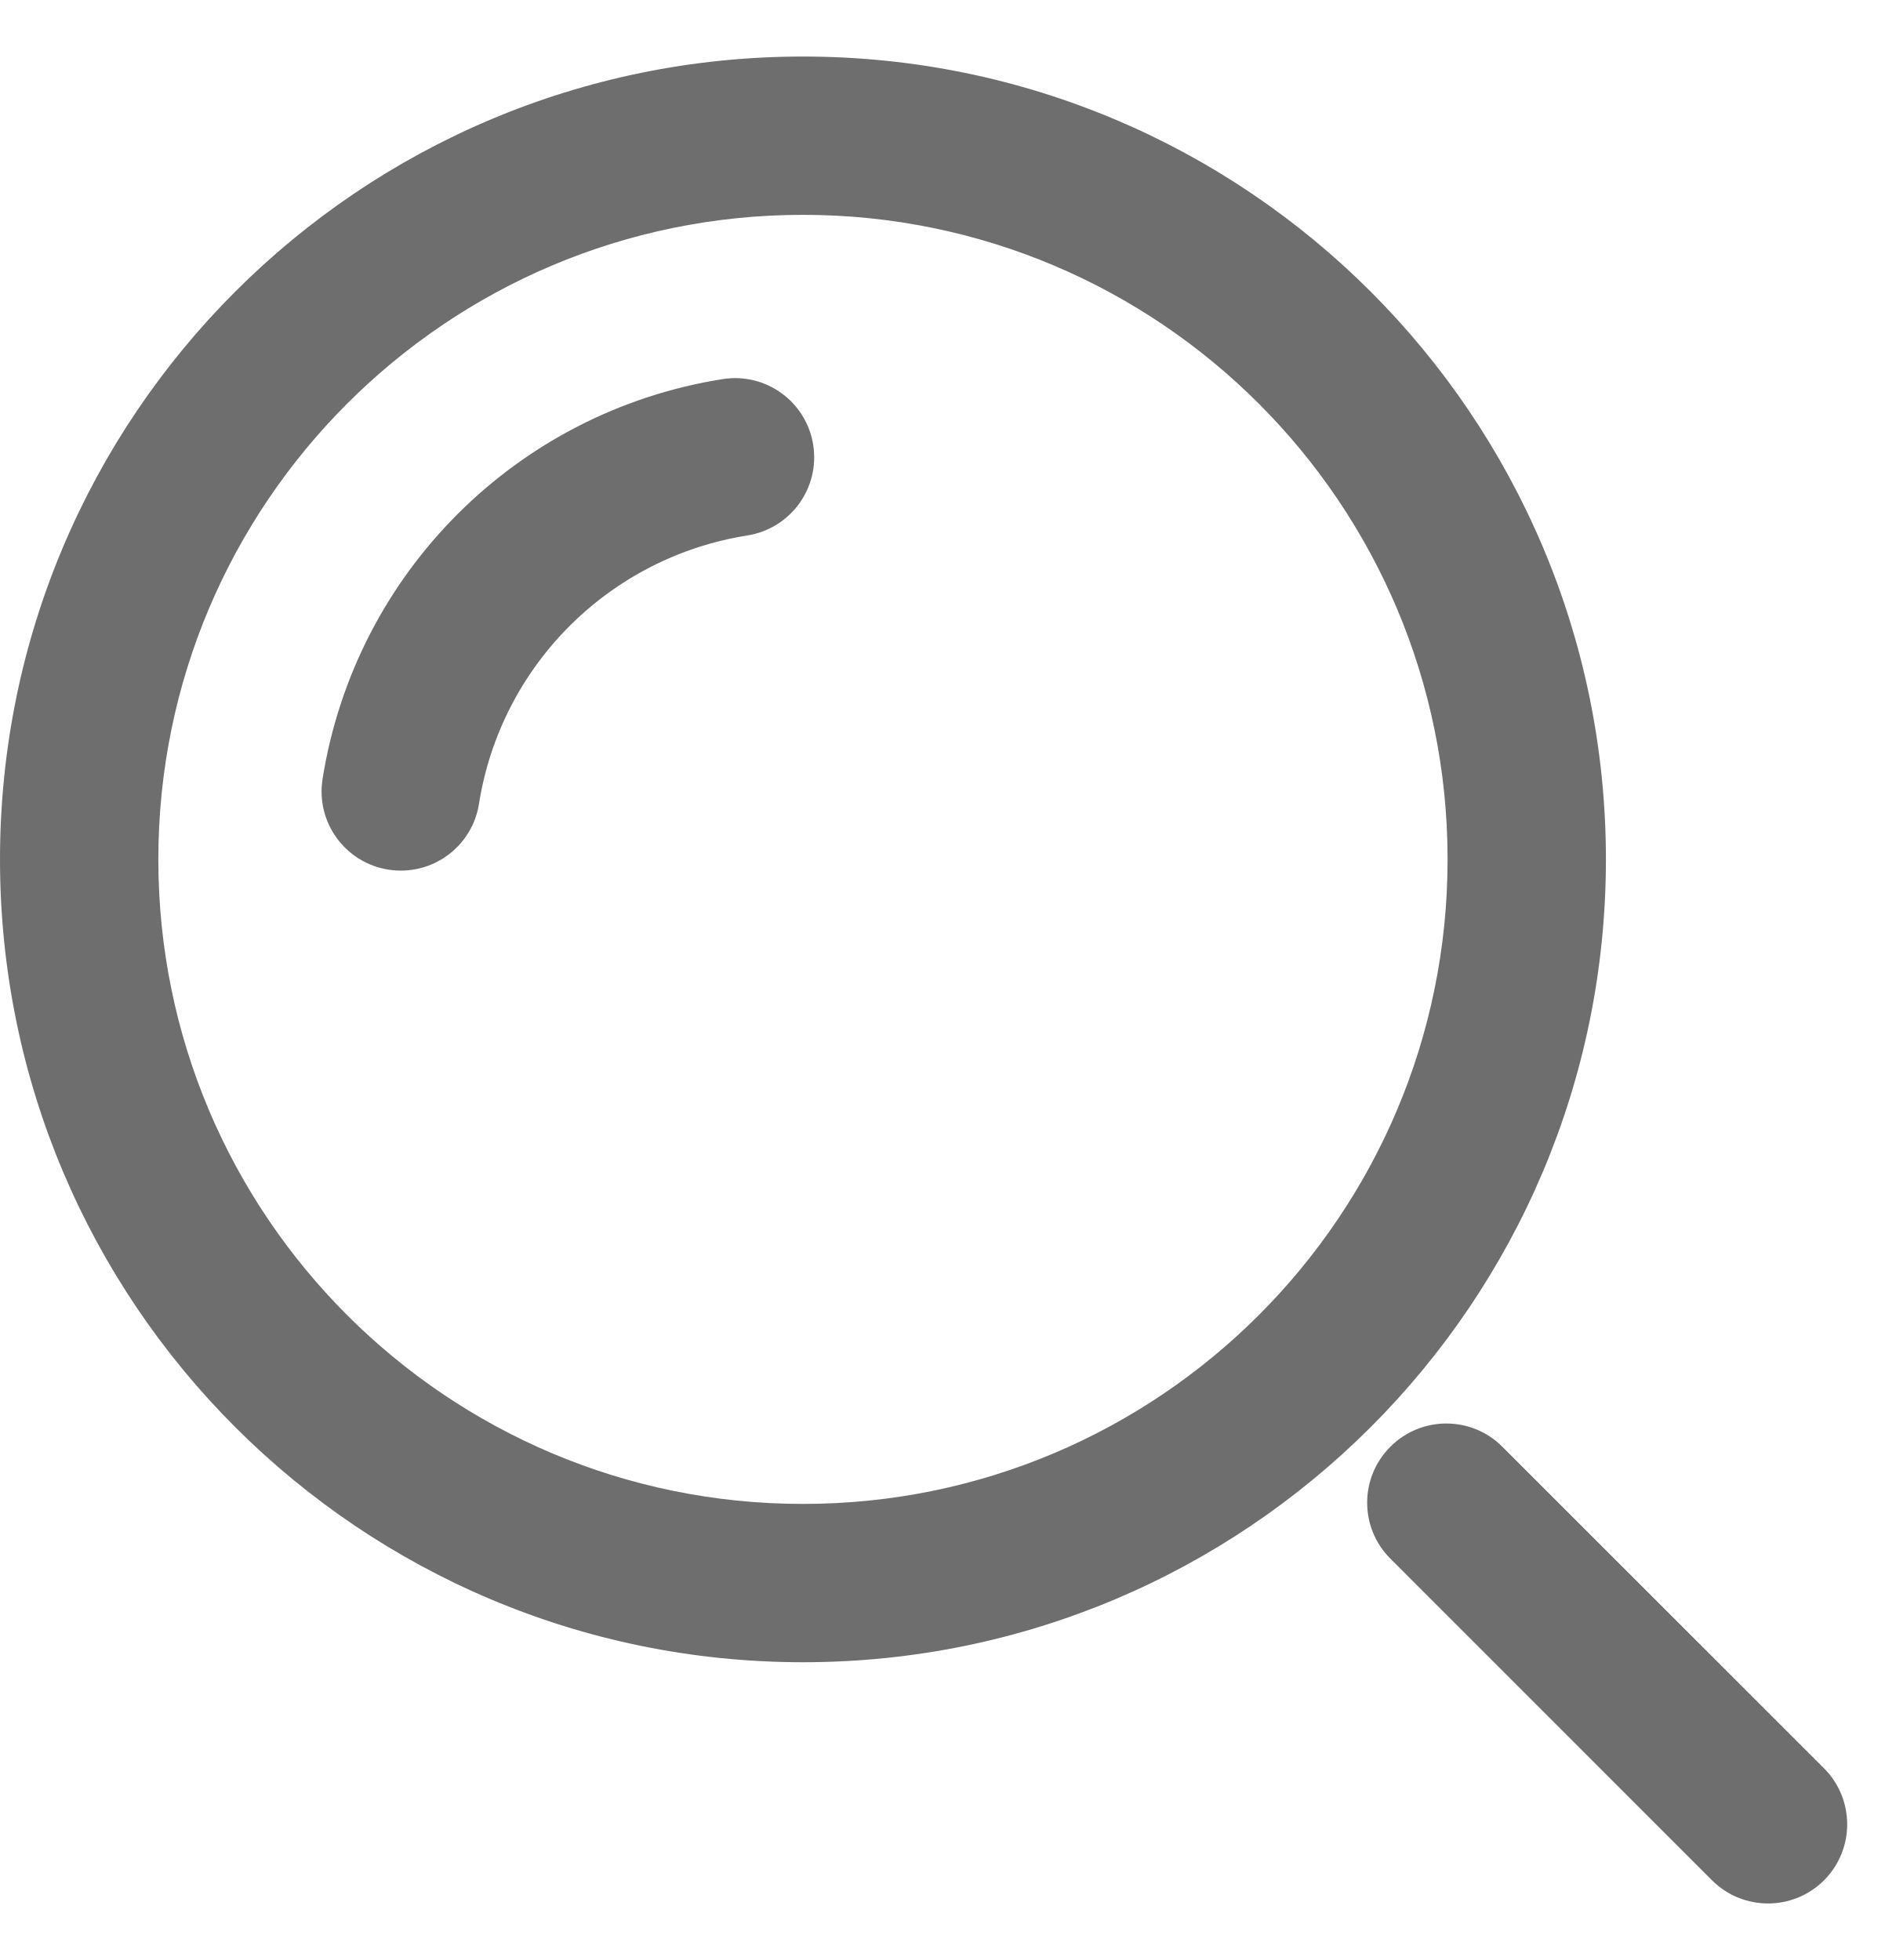
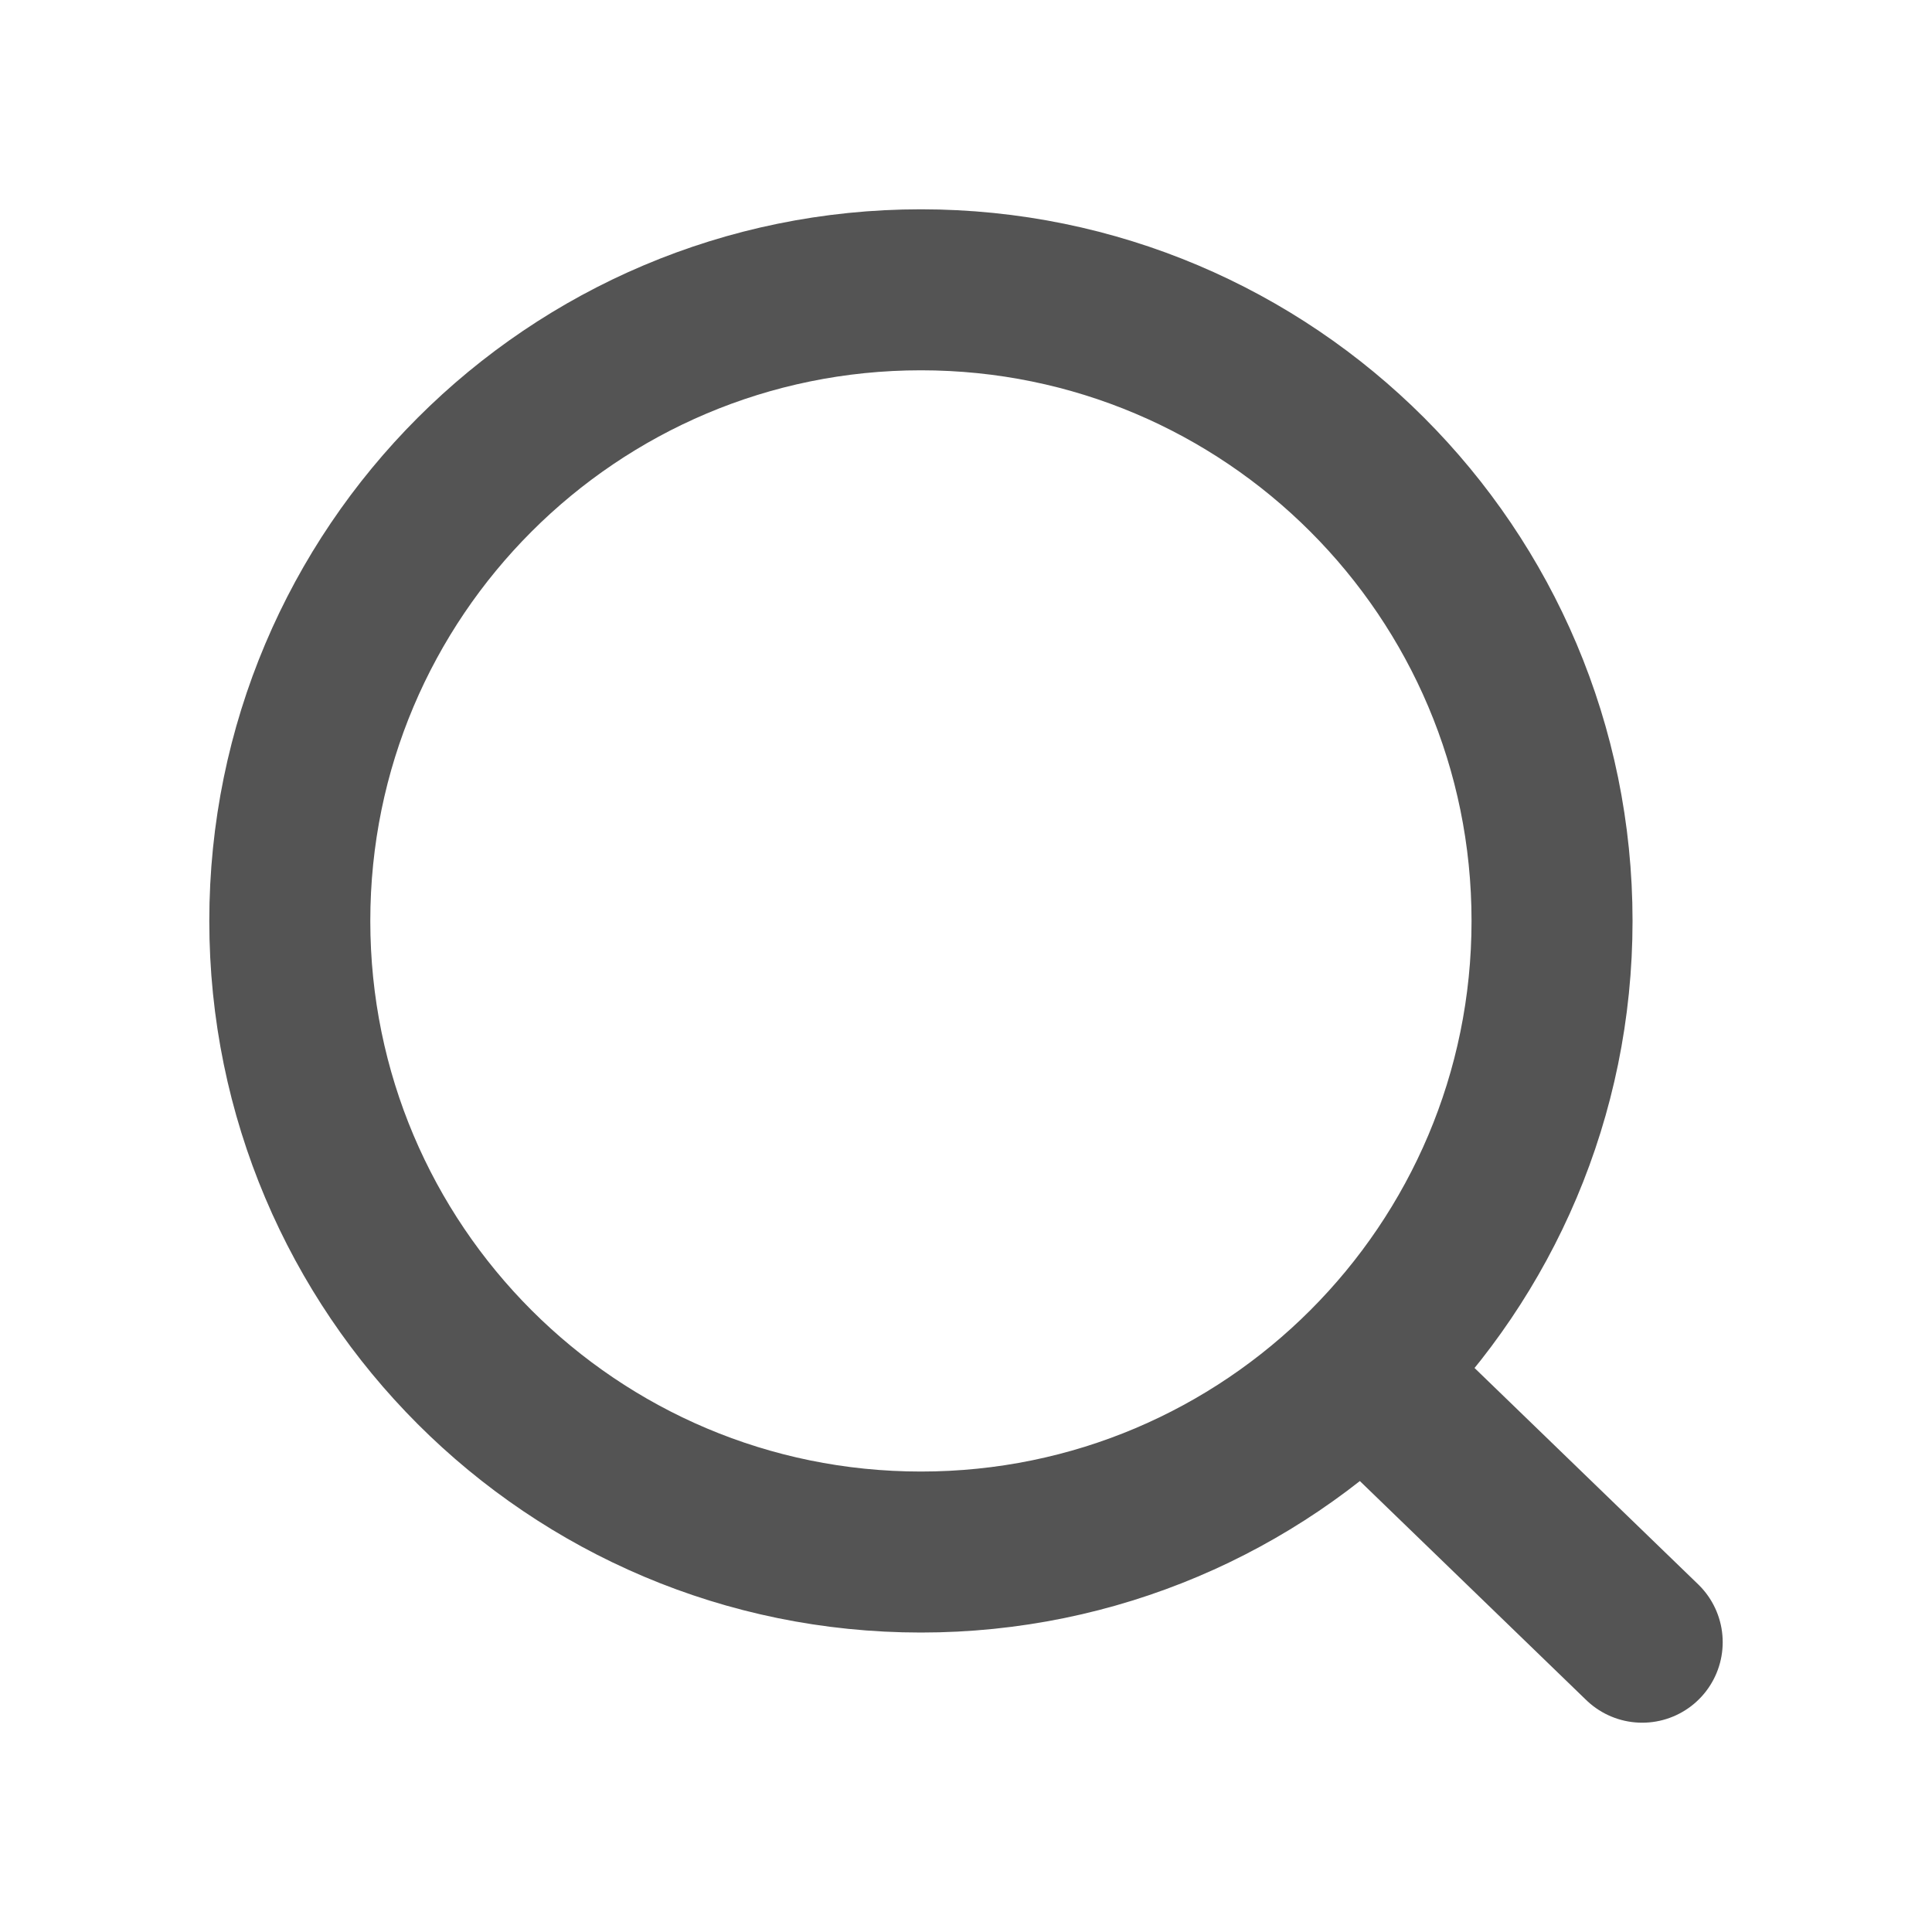
- <svg xmlns="http://www.w3.org/2000/svg" width="25" height="26" viewBox="0 0 25 26" fill="none">
-   <path d="M9.874 6.856C10.31 6.787 10.608 6.377 10.539 5.941C10.47 5.504 10.06 5.206 9.624 5.276C6.999 5.691 4.941 7.749 4.525 10.374C4.456 10.81 4.754 11.22 5.19 11.289C5.627 11.358 6.037 11.061 6.106 10.624C6.413 8.684 7.934 7.163 9.874 6.856Z" fill="#6E6E6E" />
-   <path fill-rule="evenodd" clip-rule="evenodd" d="M10.65 1C4.906 1 0.25 5.656 0.25 11.4C0.25 17.144 4.906 21.8 10.65 21.8C16.394 21.8 21.05 17.144 21.05 11.4C21.05 5.656 16.394 1 10.65 1ZM1.85 11.4C1.85 6.54 5.79 2.6 10.65 2.6C15.51 2.6 19.45 6.54 19.45 11.4C19.45 16.26 15.51 20.2 10.65 20.2C5.79 20.2 1.85 16.26 1.85 11.4Z" fill="#6E6E6E" />
-   <path d="M19.749 19.368C19.437 19.055 18.93 19.055 18.618 19.368C18.305 19.68 18.305 20.187 18.618 20.499L22.884 24.766C23.197 25.078 23.703 25.078 24.016 24.766C24.328 24.453 24.328 23.947 24.016 23.634L19.749 19.368Z" fill="#6E6E6E" />
-   <path d="M9.874 6.856C10.31 6.787 10.608 6.377 10.539 5.941C10.47 5.504 10.06 5.206 9.624 5.276C6.999 5.691 4.941 7.749 4.525 10.374C4.456 10.81 4.754 11.22 5.19 11.289C5.627 11.358 6.037 11.061 6.106 10.624C6.413 8.684 7.934 7.163 9.874 6.856Z" stroke="#6E6E6E" stroke-width="0.5" stroke-linecap="round" />
-   <path fill-rule="evenodd" clip-rule="evenodd" d="M10.65 1C4.906 1 0.25 5.656 0.25 11.4C0.25 17.144 4.906 21.8 10.65 21.8C16.394 21.8 21.05 17.144 21.05 11.4C21.05 5.656 16.394 1 10.65 1ZM1.85 11.4C1.85 6.54 5.79 2.6 10.65 2.6C15.51 2.6 19.45 6.54 19.45 11.4C19.45 16.26 15.51 20.2 10.65 20.2C5.79 20.2 1.85 16.26 1.85 11.4Z" stroke="#6E6E6E" stroke-width="0.5" stroke-linecap="round" />
-   <path d="M19.749 19.368C19.437 19.055 18.93 19.055 18.618 19.368C18.305 19.68 18.305 20.187 18.618 20.499L22.884 24.766C23.197 25.078 23.703 25.078 24.016 24.766C24.328 24.453 24.328 23.947 24.016 23.634L19.749 19.368Z" stroke="#6E6E6E" stroke-width="0.5" stroke-linecap="round" />
+ <svg xmlns="http://www.w3.org/2000/svg" width="24" height="24" viewBox="0 0 24 24" fill="none">
+   <path d="M16.927 17.04L20.4 20.4M19.28 11.44C19.28 15.77 15.77 19.28 11.44 19.28C7.11 19.28 3.6 15.77 3.6 11.44C3.6 7.11 7.11 3.6 11.44 3.6C15.77 3.6 19.28 7.11 19.28 11.44Z" stroke="#545454" stroke-width="2" stroke-linecap="round" />
</svg>
